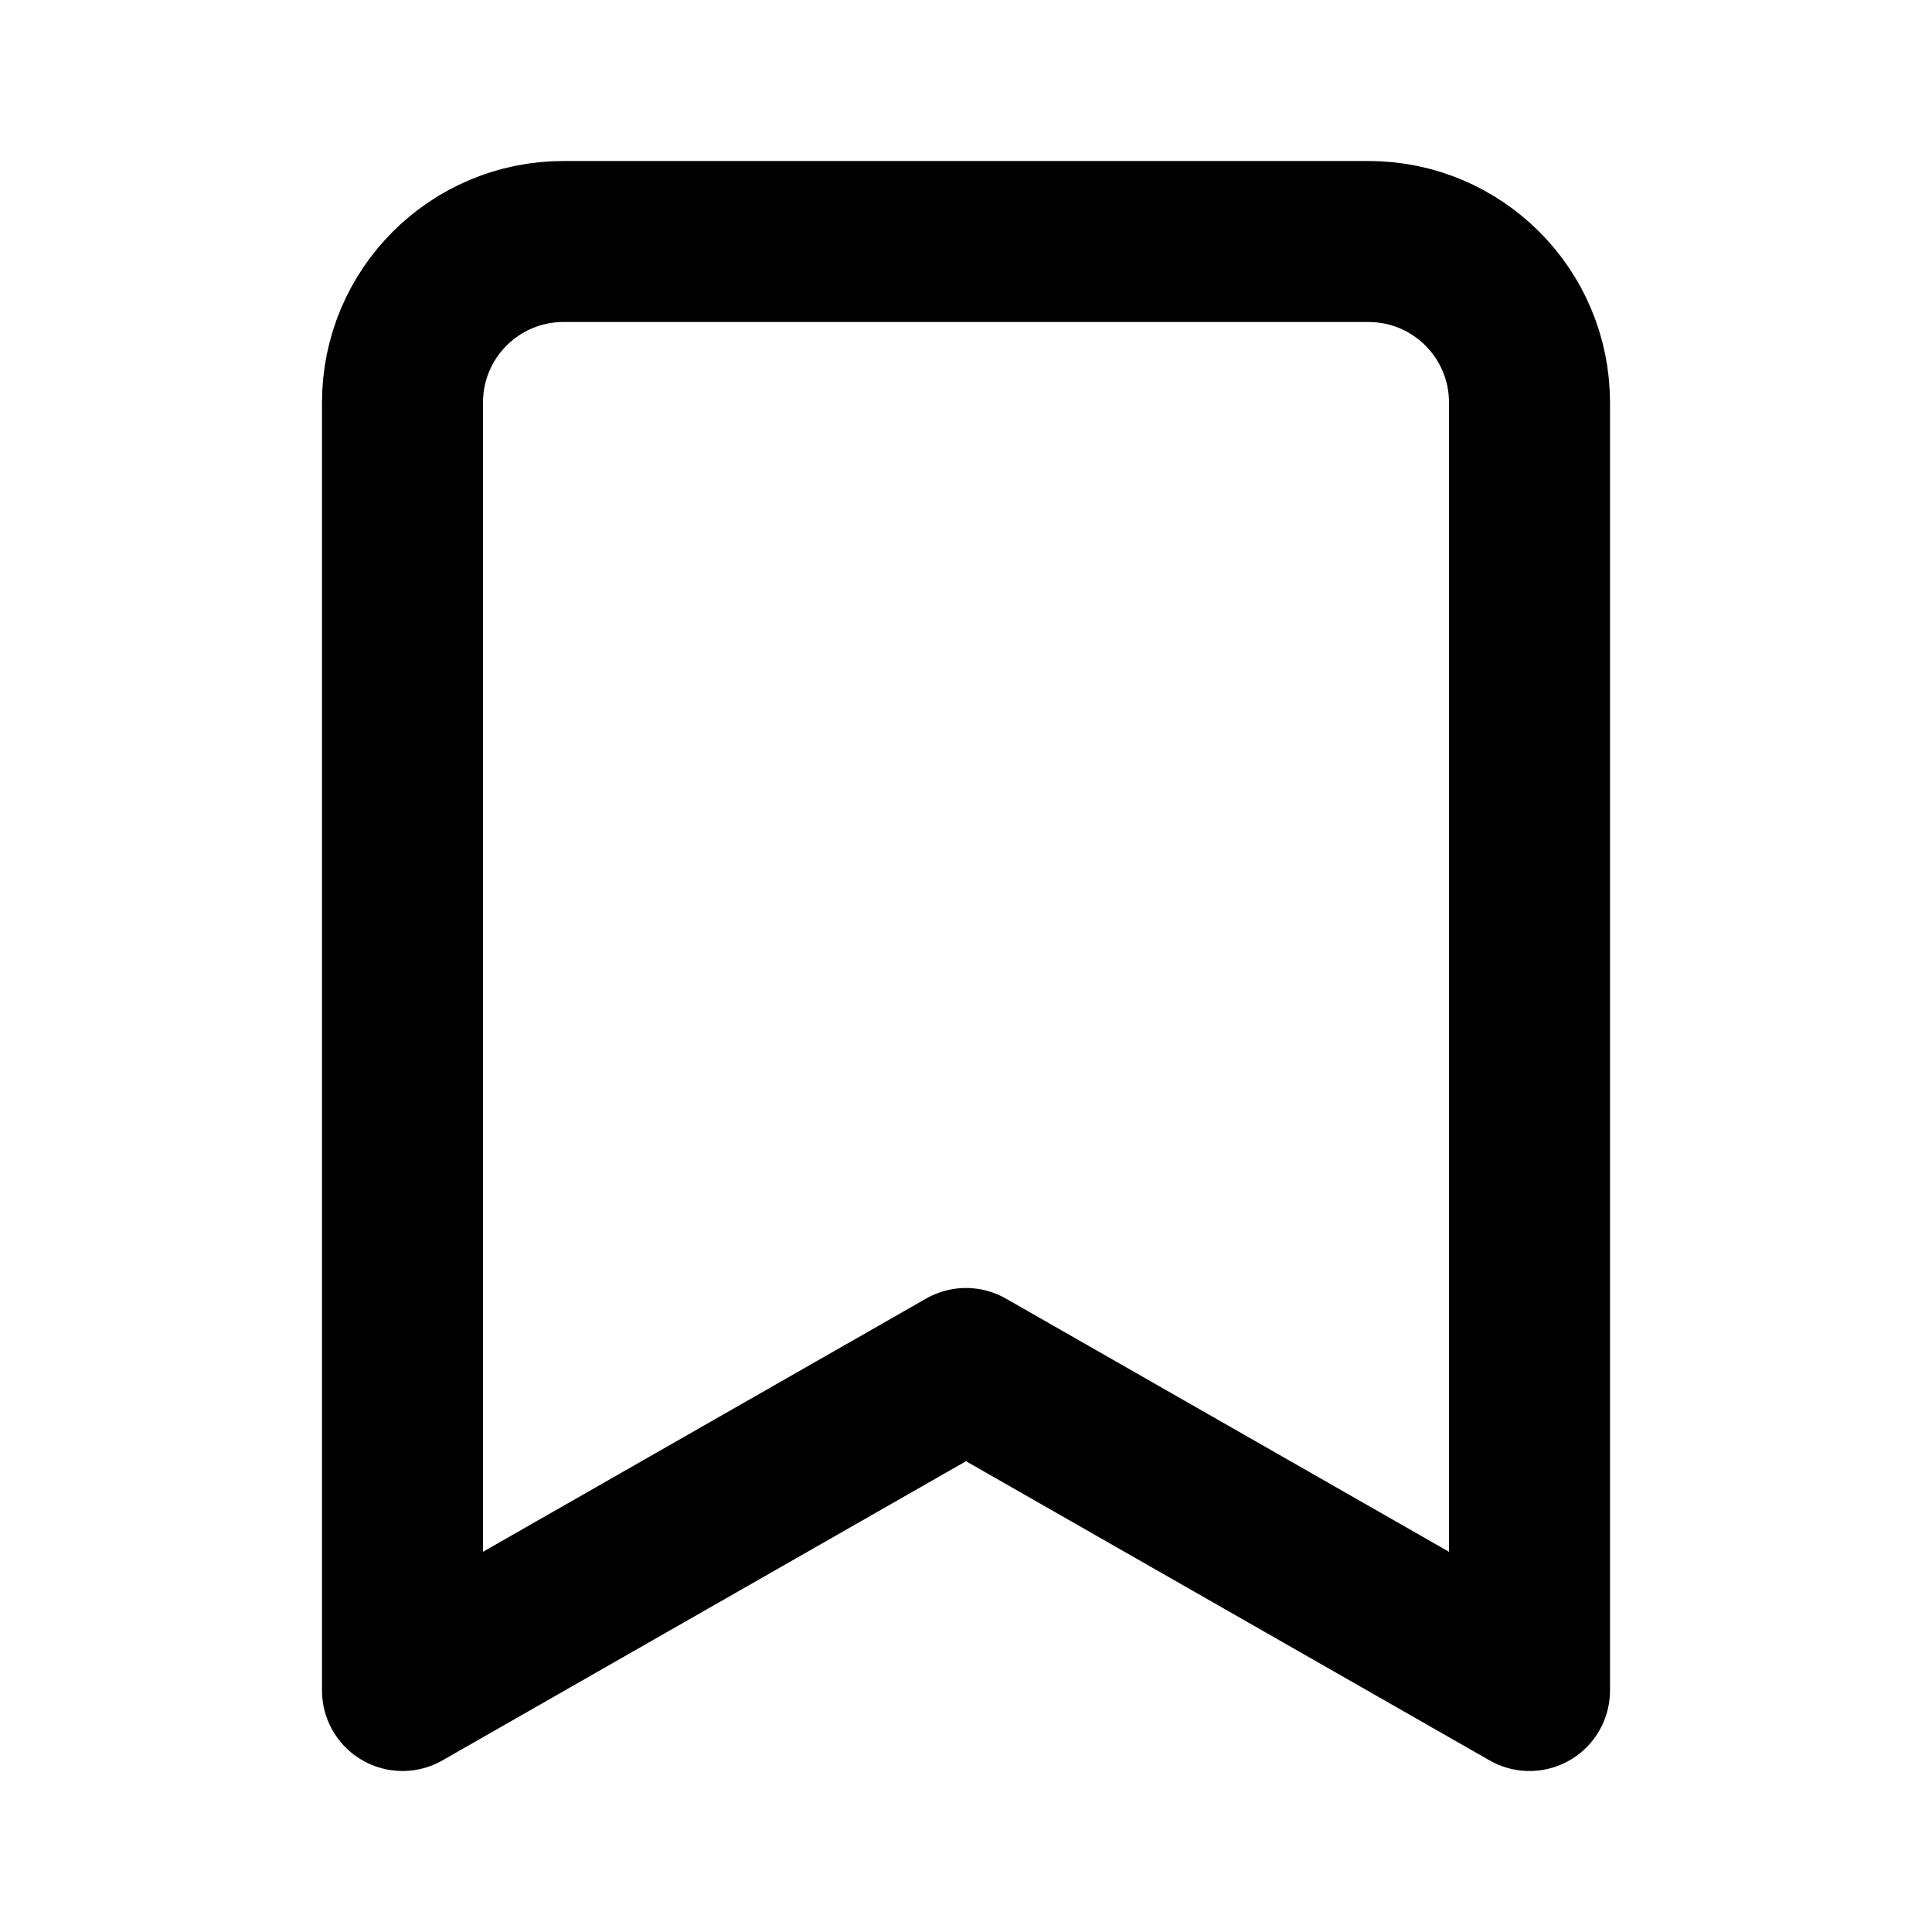
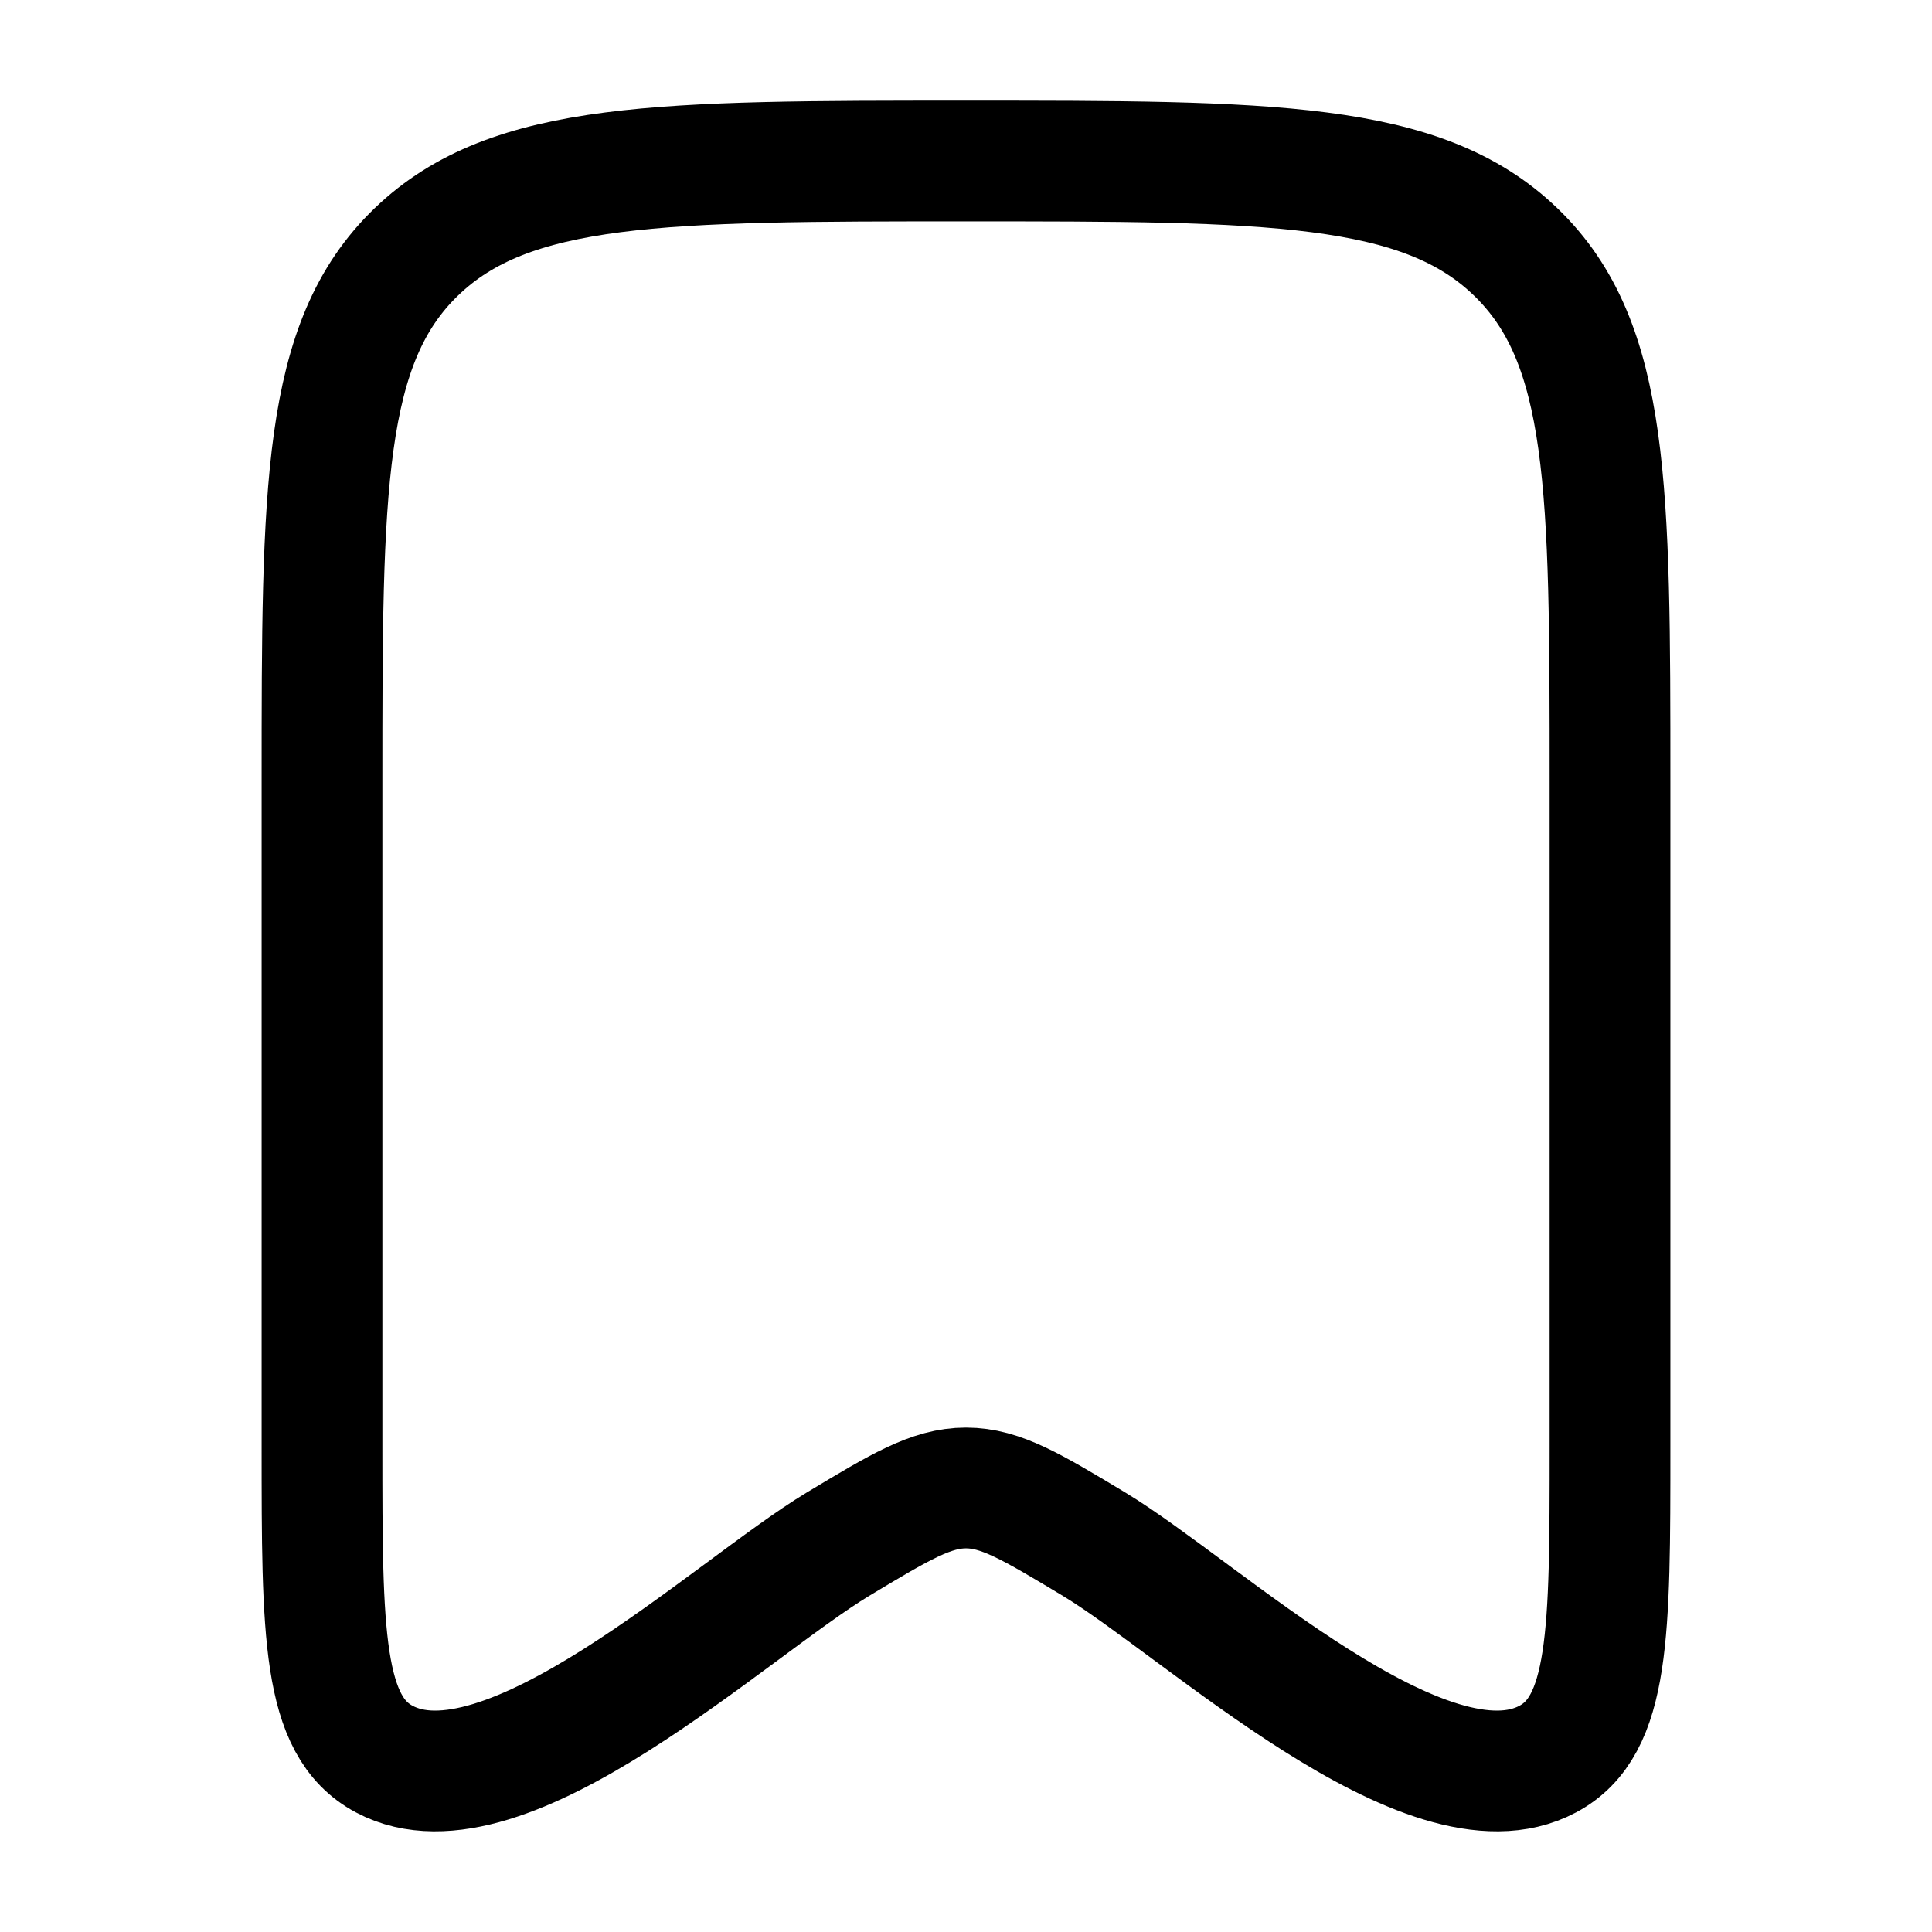
- <svg xmlns="http://www.w3.org/2000/svg" width="24" height="24" viewBox="0 0 24 24" fill="none" stroke="currentColor" stroke-width="2" stroke-linecap="round" stroke-linejoin="round" class="lucide lucide-bookmark-icon lucide-bookmark">
-   <path d="m19 21-7-4-7 4V5a2 2 0 0 1 2-2h10a2 2 0 0 1 2 2v16z" />
+ <svg xmlns="http://www.w3.org/2000/svg" viewBox="0 0 24 24" width="24" height="24" color="currentColor" fill="none" stroke="currentColor" stroke-width="1.5" stroke-linecap="round" stroke-linejoin="round">
+   <path d="M4 17.981V9.708C4 6.074 4 4.257 5.172 3.129C6.343 2 8.229 2 12 2C15.771 2 17.657 2 18.828 3.129C20 4.257 20 6.074 20 9.708V17.981C20 20.287 20 21.44 19.227 21.852C17.73 22.651 14.923 19.985 13.59 19.182C12.817 18.717 12.43 18.484 12 18.484C11.57 18.484 11.183 18.717 10.41 19.182C9.077 19.985 6.269 22.651 4.773 21.852C4 21.44 4 20.287 4 17.981Z" />
</svg>
